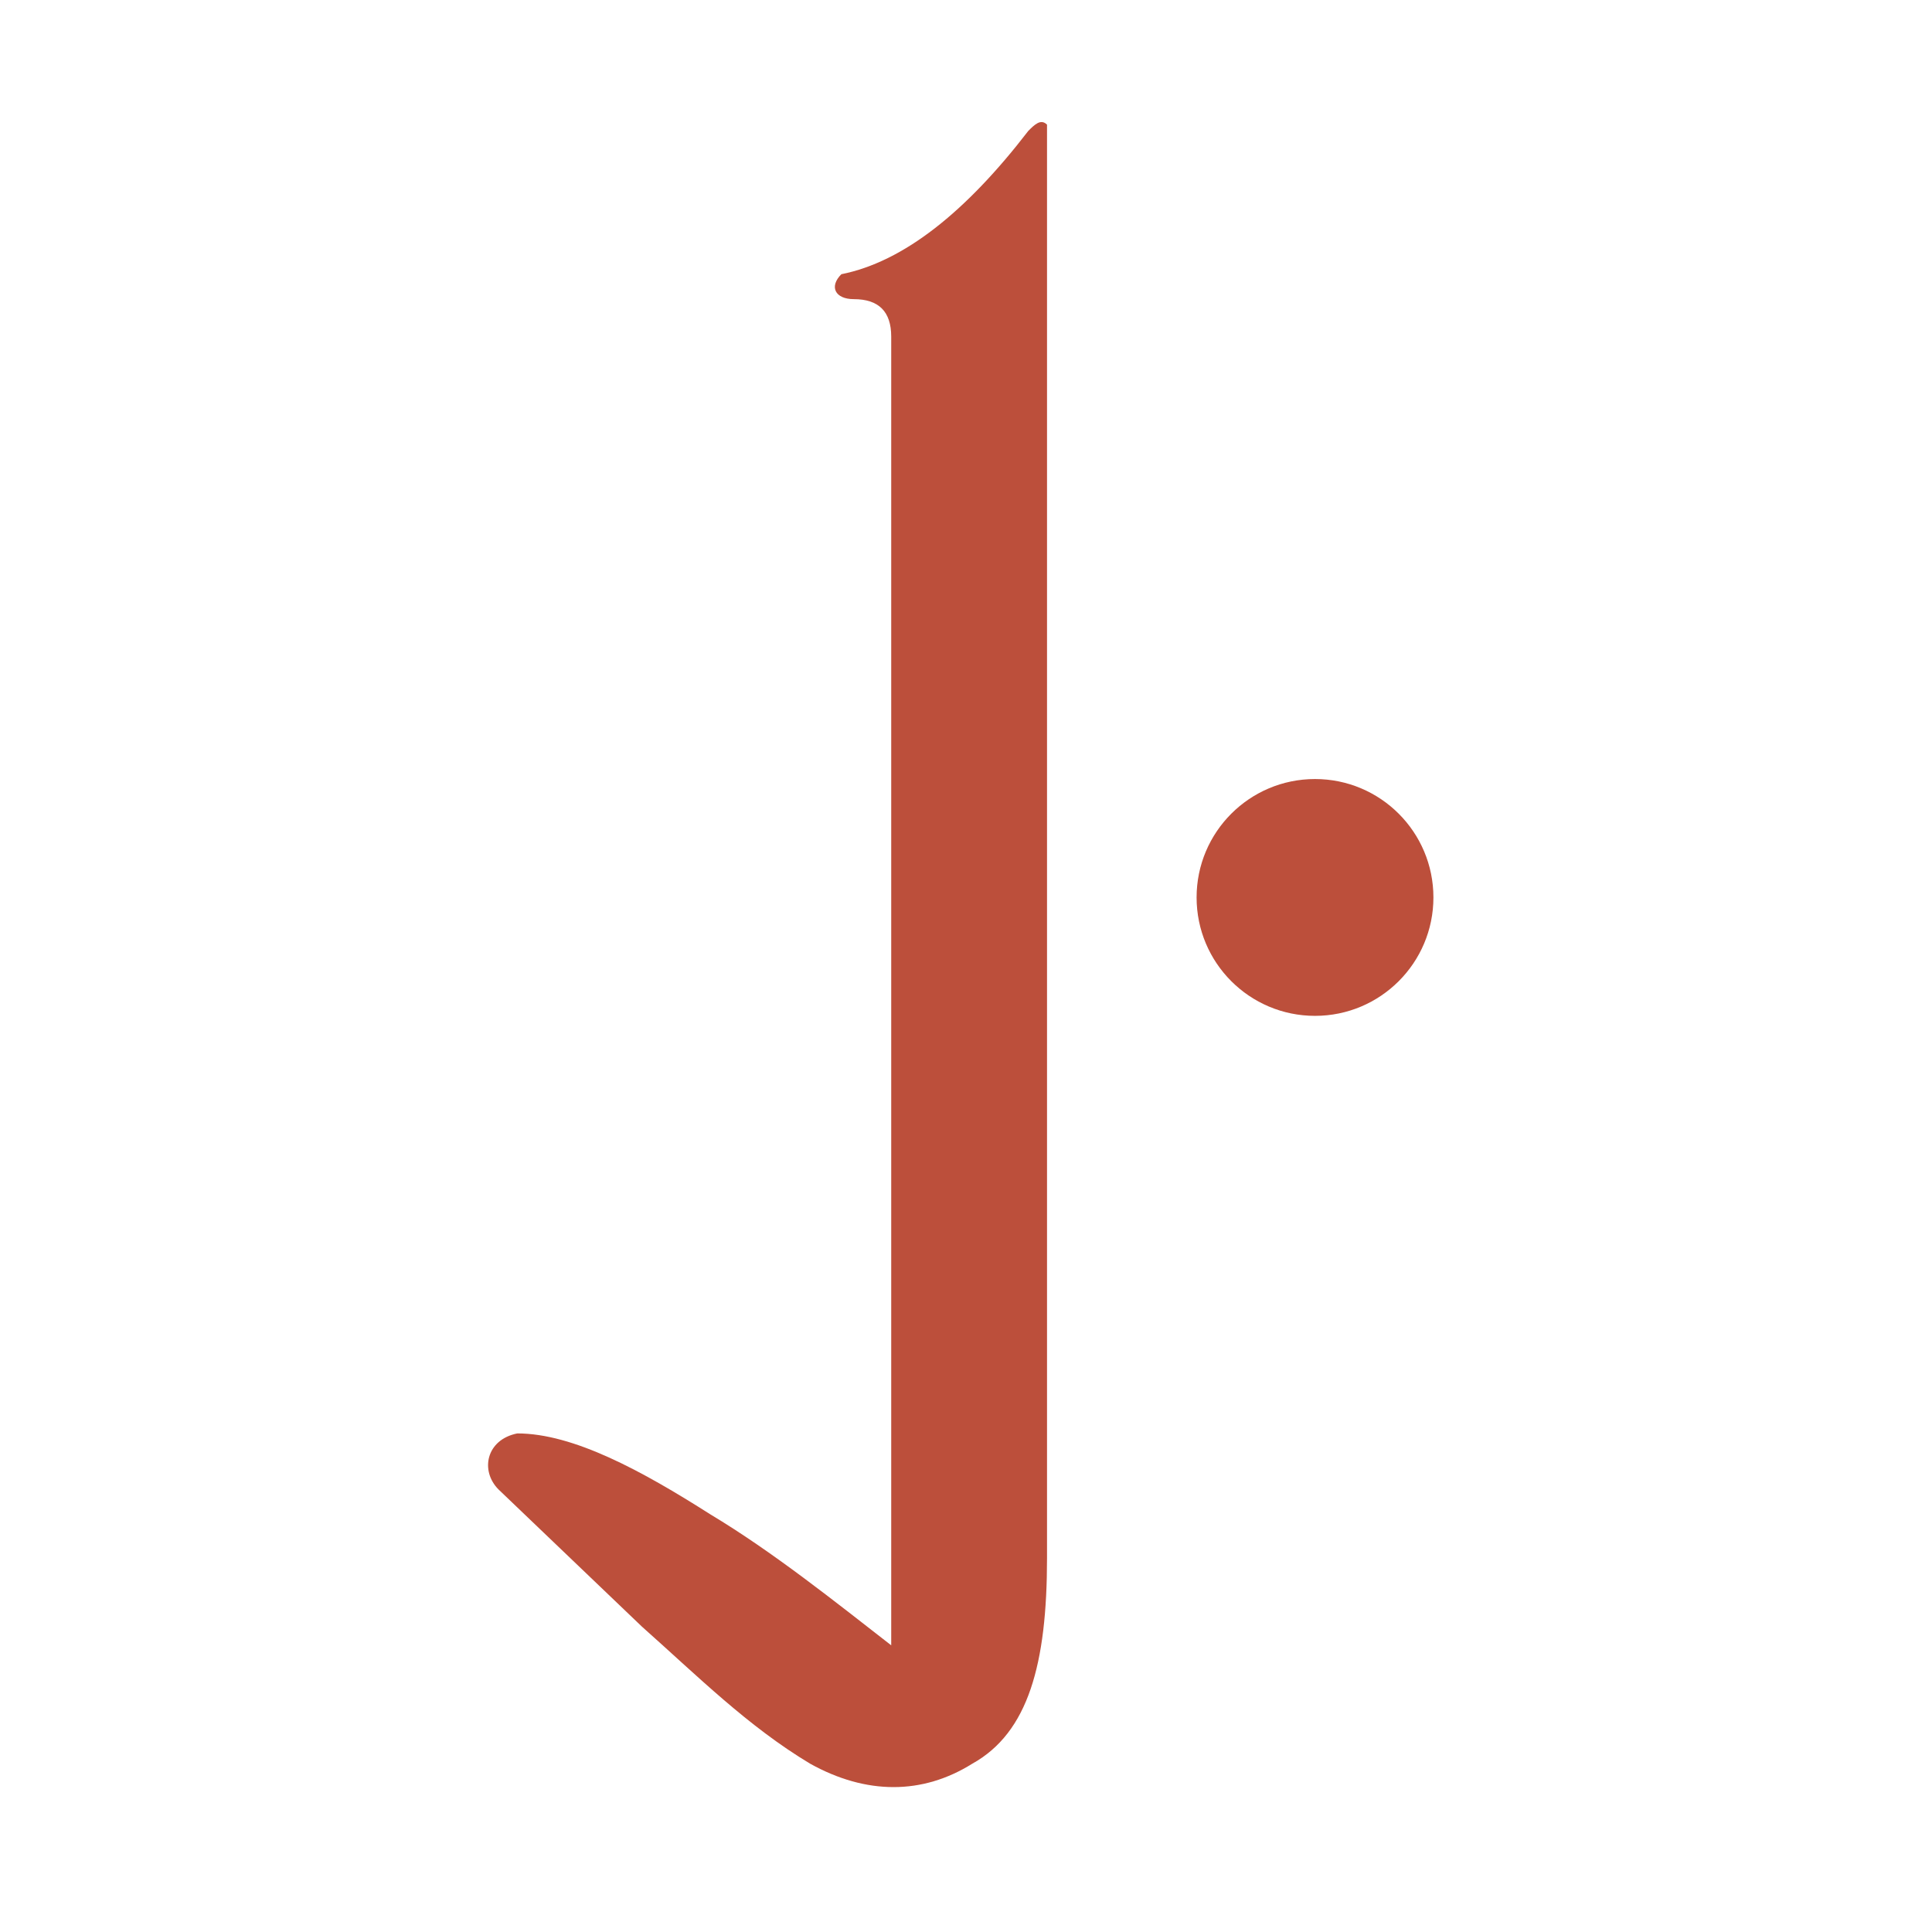
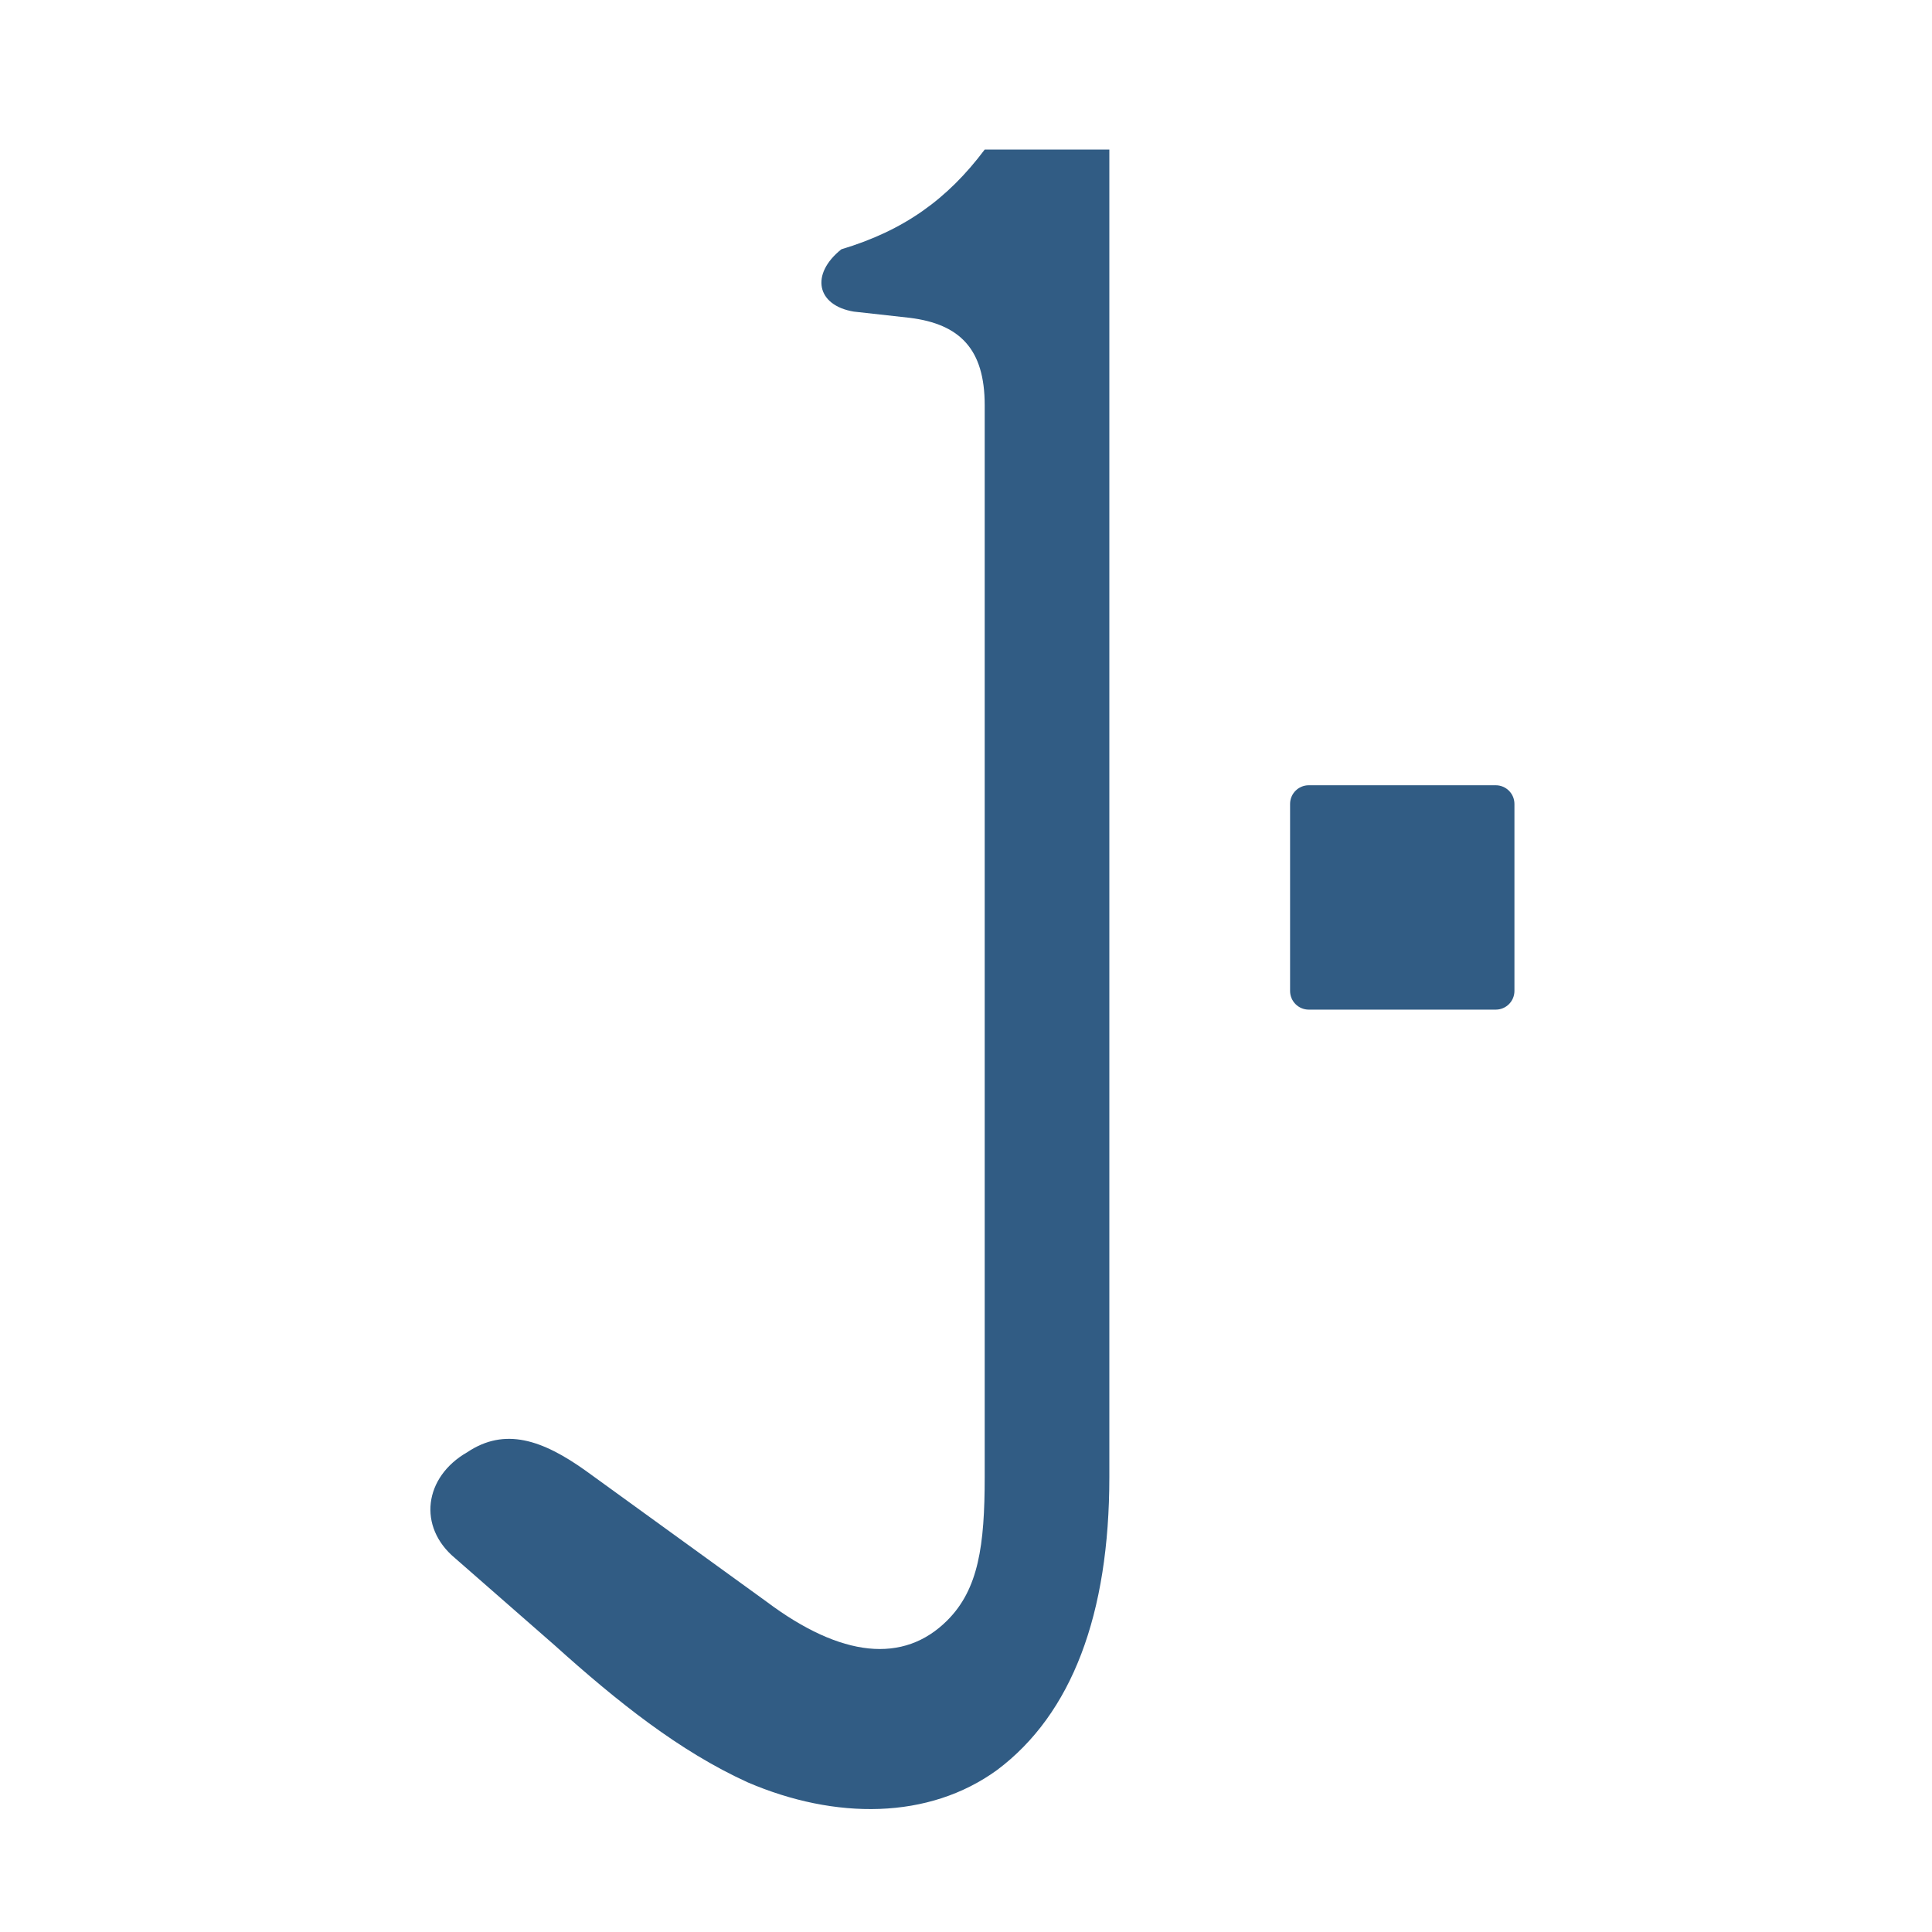
<svg xmlns="http://www.w3.org/2000/svg" width="1024" height="1024" viewBox="0 0 310 310" role="img" aria-label="bluepaper logo">
-   <path fill="#BC4F3B" d="     M 168 20     L 168 250     C 168 267 165 278 156 283     C 148 288 139 288 130 283     C 120 277 112 269 103 261     L 80 239     C 77 236 78 231 83 230     C 92 230 103 236 114 243     C 124 249 134 257 143 264     L 143 54     C 143 50 141 48 137 48     C 134 48 133 46 135 44     C 145 42 155 34 165 21     C 166 20 167 19 168 20     Z" />
-   <circle cx="211" cy="144" r="19" fill="#BC4F3B" />
+   <path fill="#315C84" d="     M 158 24     L 178 24     L 178 237     C 178 259 172 275 160 284     C 149 292 134 292 120 286     C 109 281 99 273 89 264     L 73 250     C 67 245 68 237 75 233     C 81 229 87 231 94 236     L 123 257     C 135 266 145 267 152 260     C 157 255 158 248 158 237     L 158 65     C 158 56 154 52 146 51     L 137 50     C 131 49 130 44 135 40     C 145 37 152 32 158 24     Z" />
+   <rect x="207" y="126" width="36" height="36" rx="3" fill="#315C84" />
</svg>
